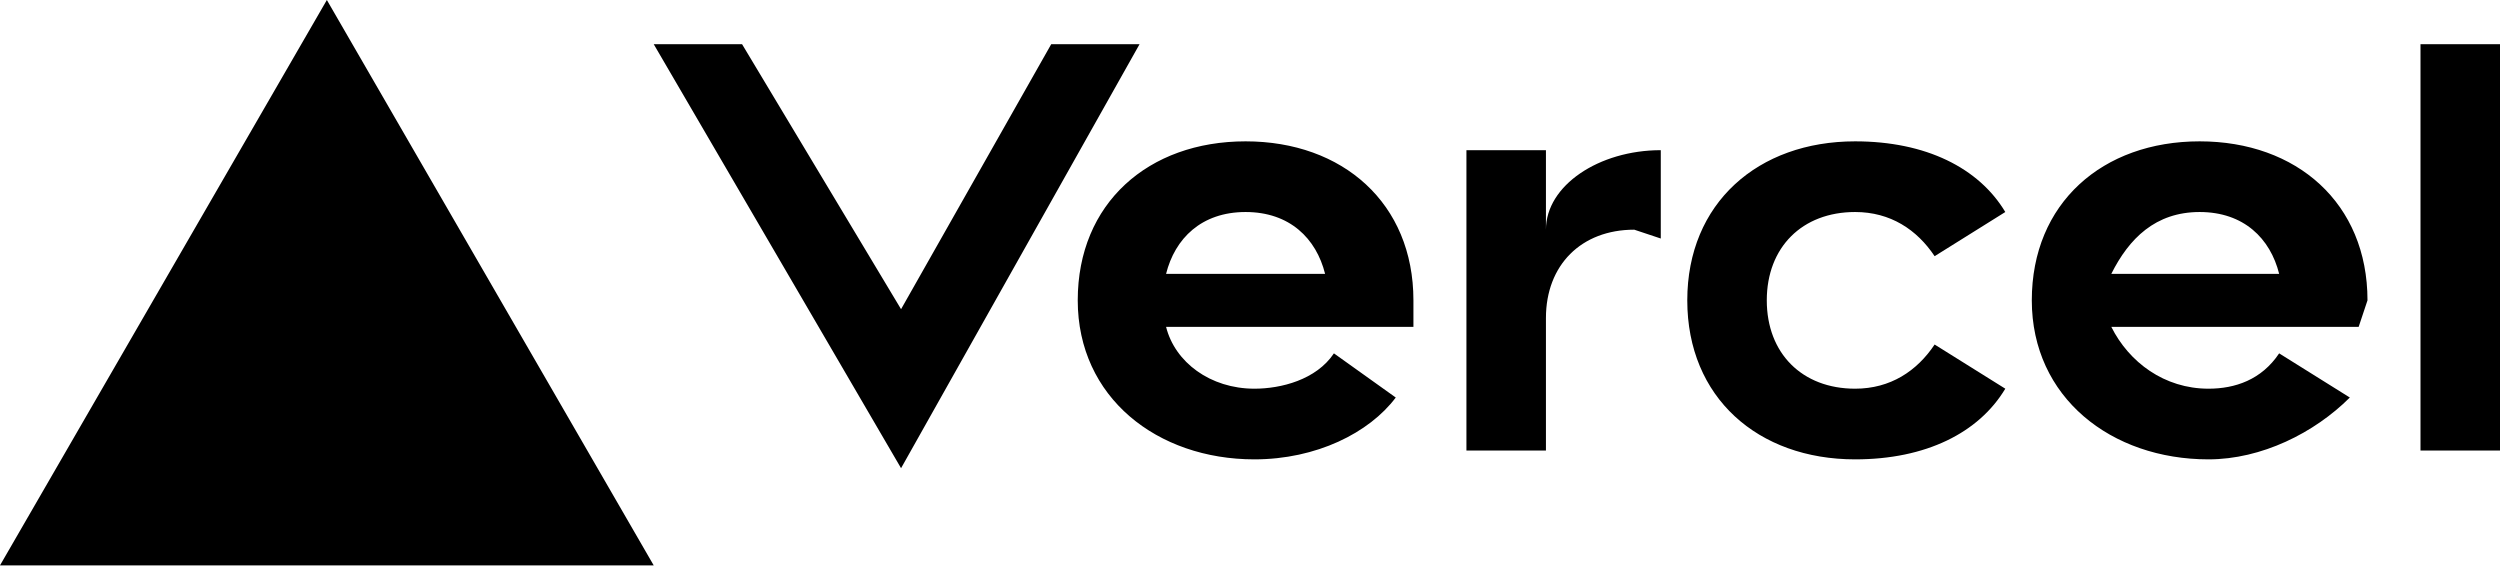
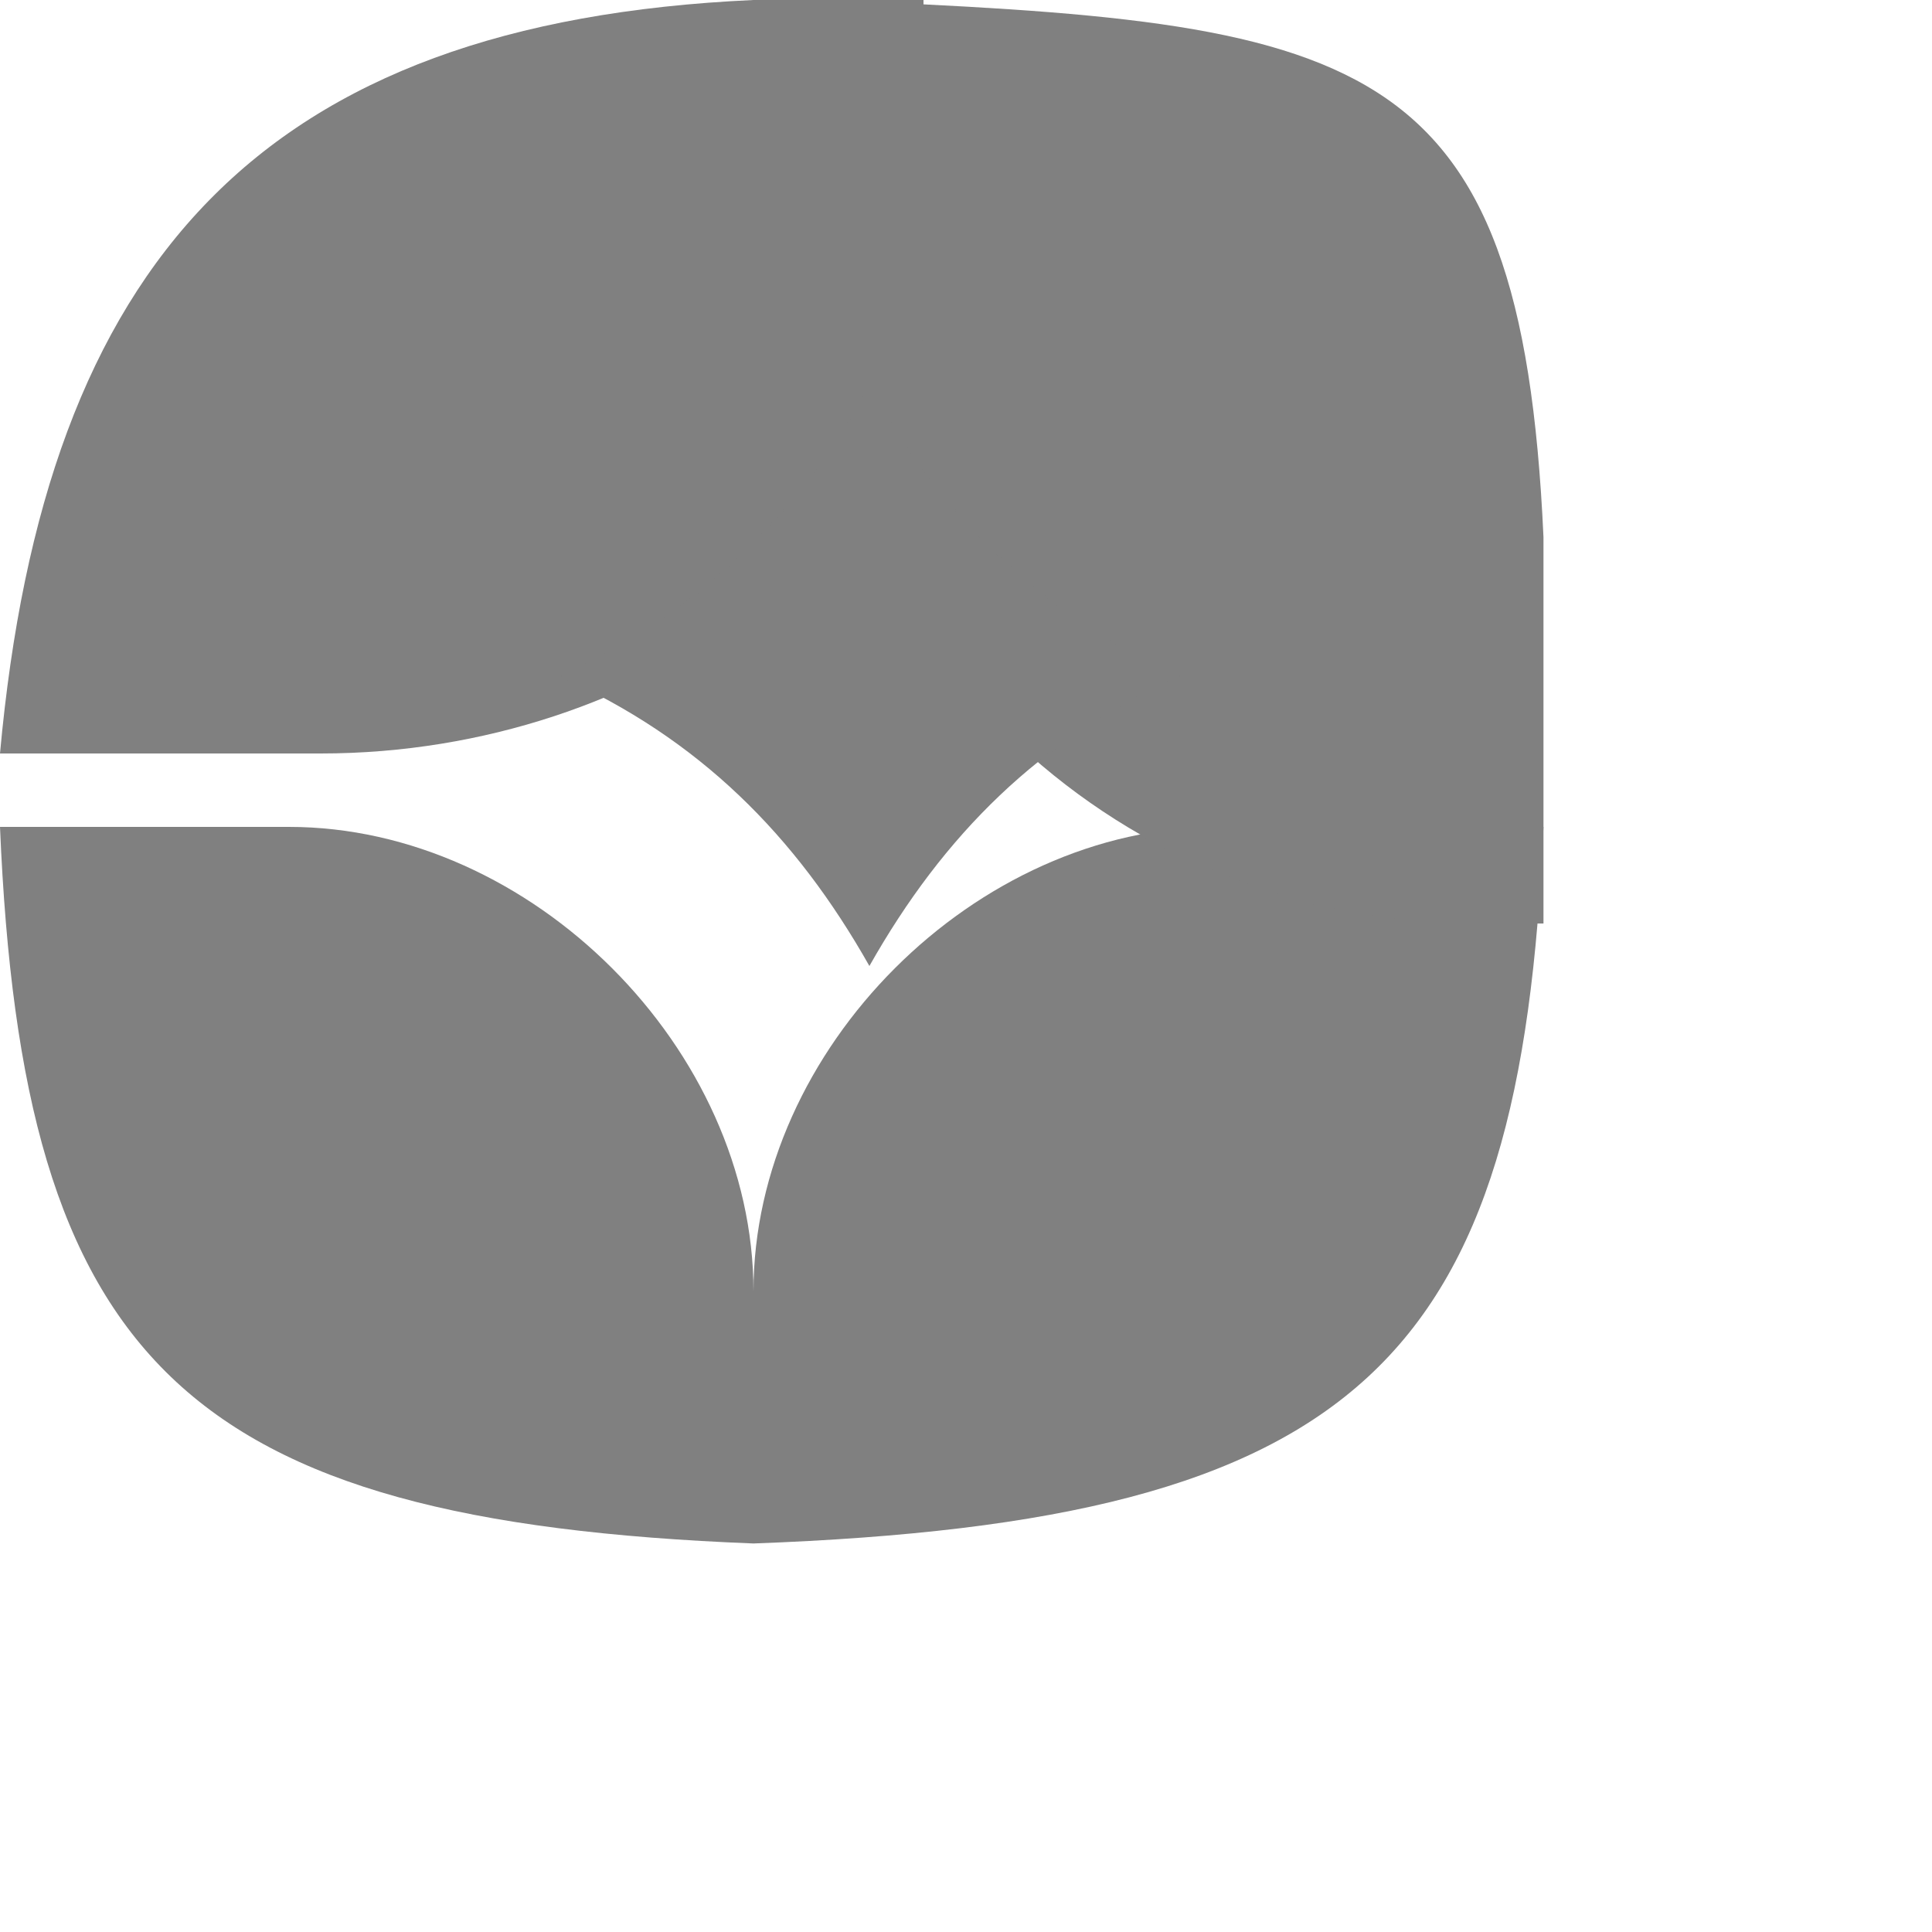
- <svg xmlns="http://www.w3.org/2000/svg" fill="none" viewBox="0 0 283 64">
-   <path fill="black" d="M141 16c-11 0-19 7-19 18s9 18 20 18c7 0 13-3 16-7l-7-5c-2 3-6 4-9 4-5 0-9-3-10-7h28v-3c0-11-8-18-19-18zm-9 15c1-4 4-7 9-7s8 3 9 7h-18zm117-15c-11 0-19 7-19 18s9 18 20 18c6 0 12-3 16-7l-8-5c-2 3-5 4-8 4-5 0-9-3-11-7h28l1-3c0-11-8-18-19-18zm-10 15c2-4 5-7 10-7s8 3 9 7h-19zm-39 3c0 6 4 10 10 10 4 0 7-2 9-5l8 5c-3 5-9 8-17 8-11 0-19-7-19-18s8-18 19-18c8 0 14 3 17 8l-8 5c-2-3-5-5-9-5-6 0-10 4-10 10zm83-29v46h-9V5h9zM37 0l37 64H0L37 0zm92 5-27 48L74 5h10l18 30 17-30h10zm59 12v10l-3-1c-6 0-10 4-10 10v15h-9V17h9v9c0-5 6-9 13-9z" />
+ <svg xmlns="http://www.w3.org/2000/svg" id="logo-89" width="32" height="32" viewBox="0 0 40 40" fill="none">
+   <path class="ccustom" d="M31.956 17.12H25.216C20.2 17.12 15.6 21.719 15.6 26.737V31.956C28.175 31.492 31.492 28.175 31.956 17.12Z" fill="#808080" />
+   <path class="ccustom" d="M15.6 31.956V26.737C15.6 21.719 11.001 17.12 5.983 17.12H0C0.464 28.175 3.781 31.492 15.6 31.956Z" fill="#808080" />
+   <path class="ccustom" d="M31.956 11.12C31.492 0.927 28.175 0.464 17.12 0V6.64C17.12 13.455 23.292 19.12 30.482 19.12H31.956Z" fill="#808080" />
+   <path class="ccustom" d="M15.6 0C5.407 0.464 0.927 5.407 0 15.6H6.64C13.455 15.6 19.12 11.12 19.12 6.64V0Z" fill="#808080" />
+   <path class="ccustom" d="M11.583 14C14.469 12.711 16.468 10.711 18 8C19.532 10.711 21.532 12.711 24.418 14C21.532 15.288 19.532 17.288 18 20C16.468 17.288 14.469 15.288 11.583 14Z" fill="#808080" />
</svg>
